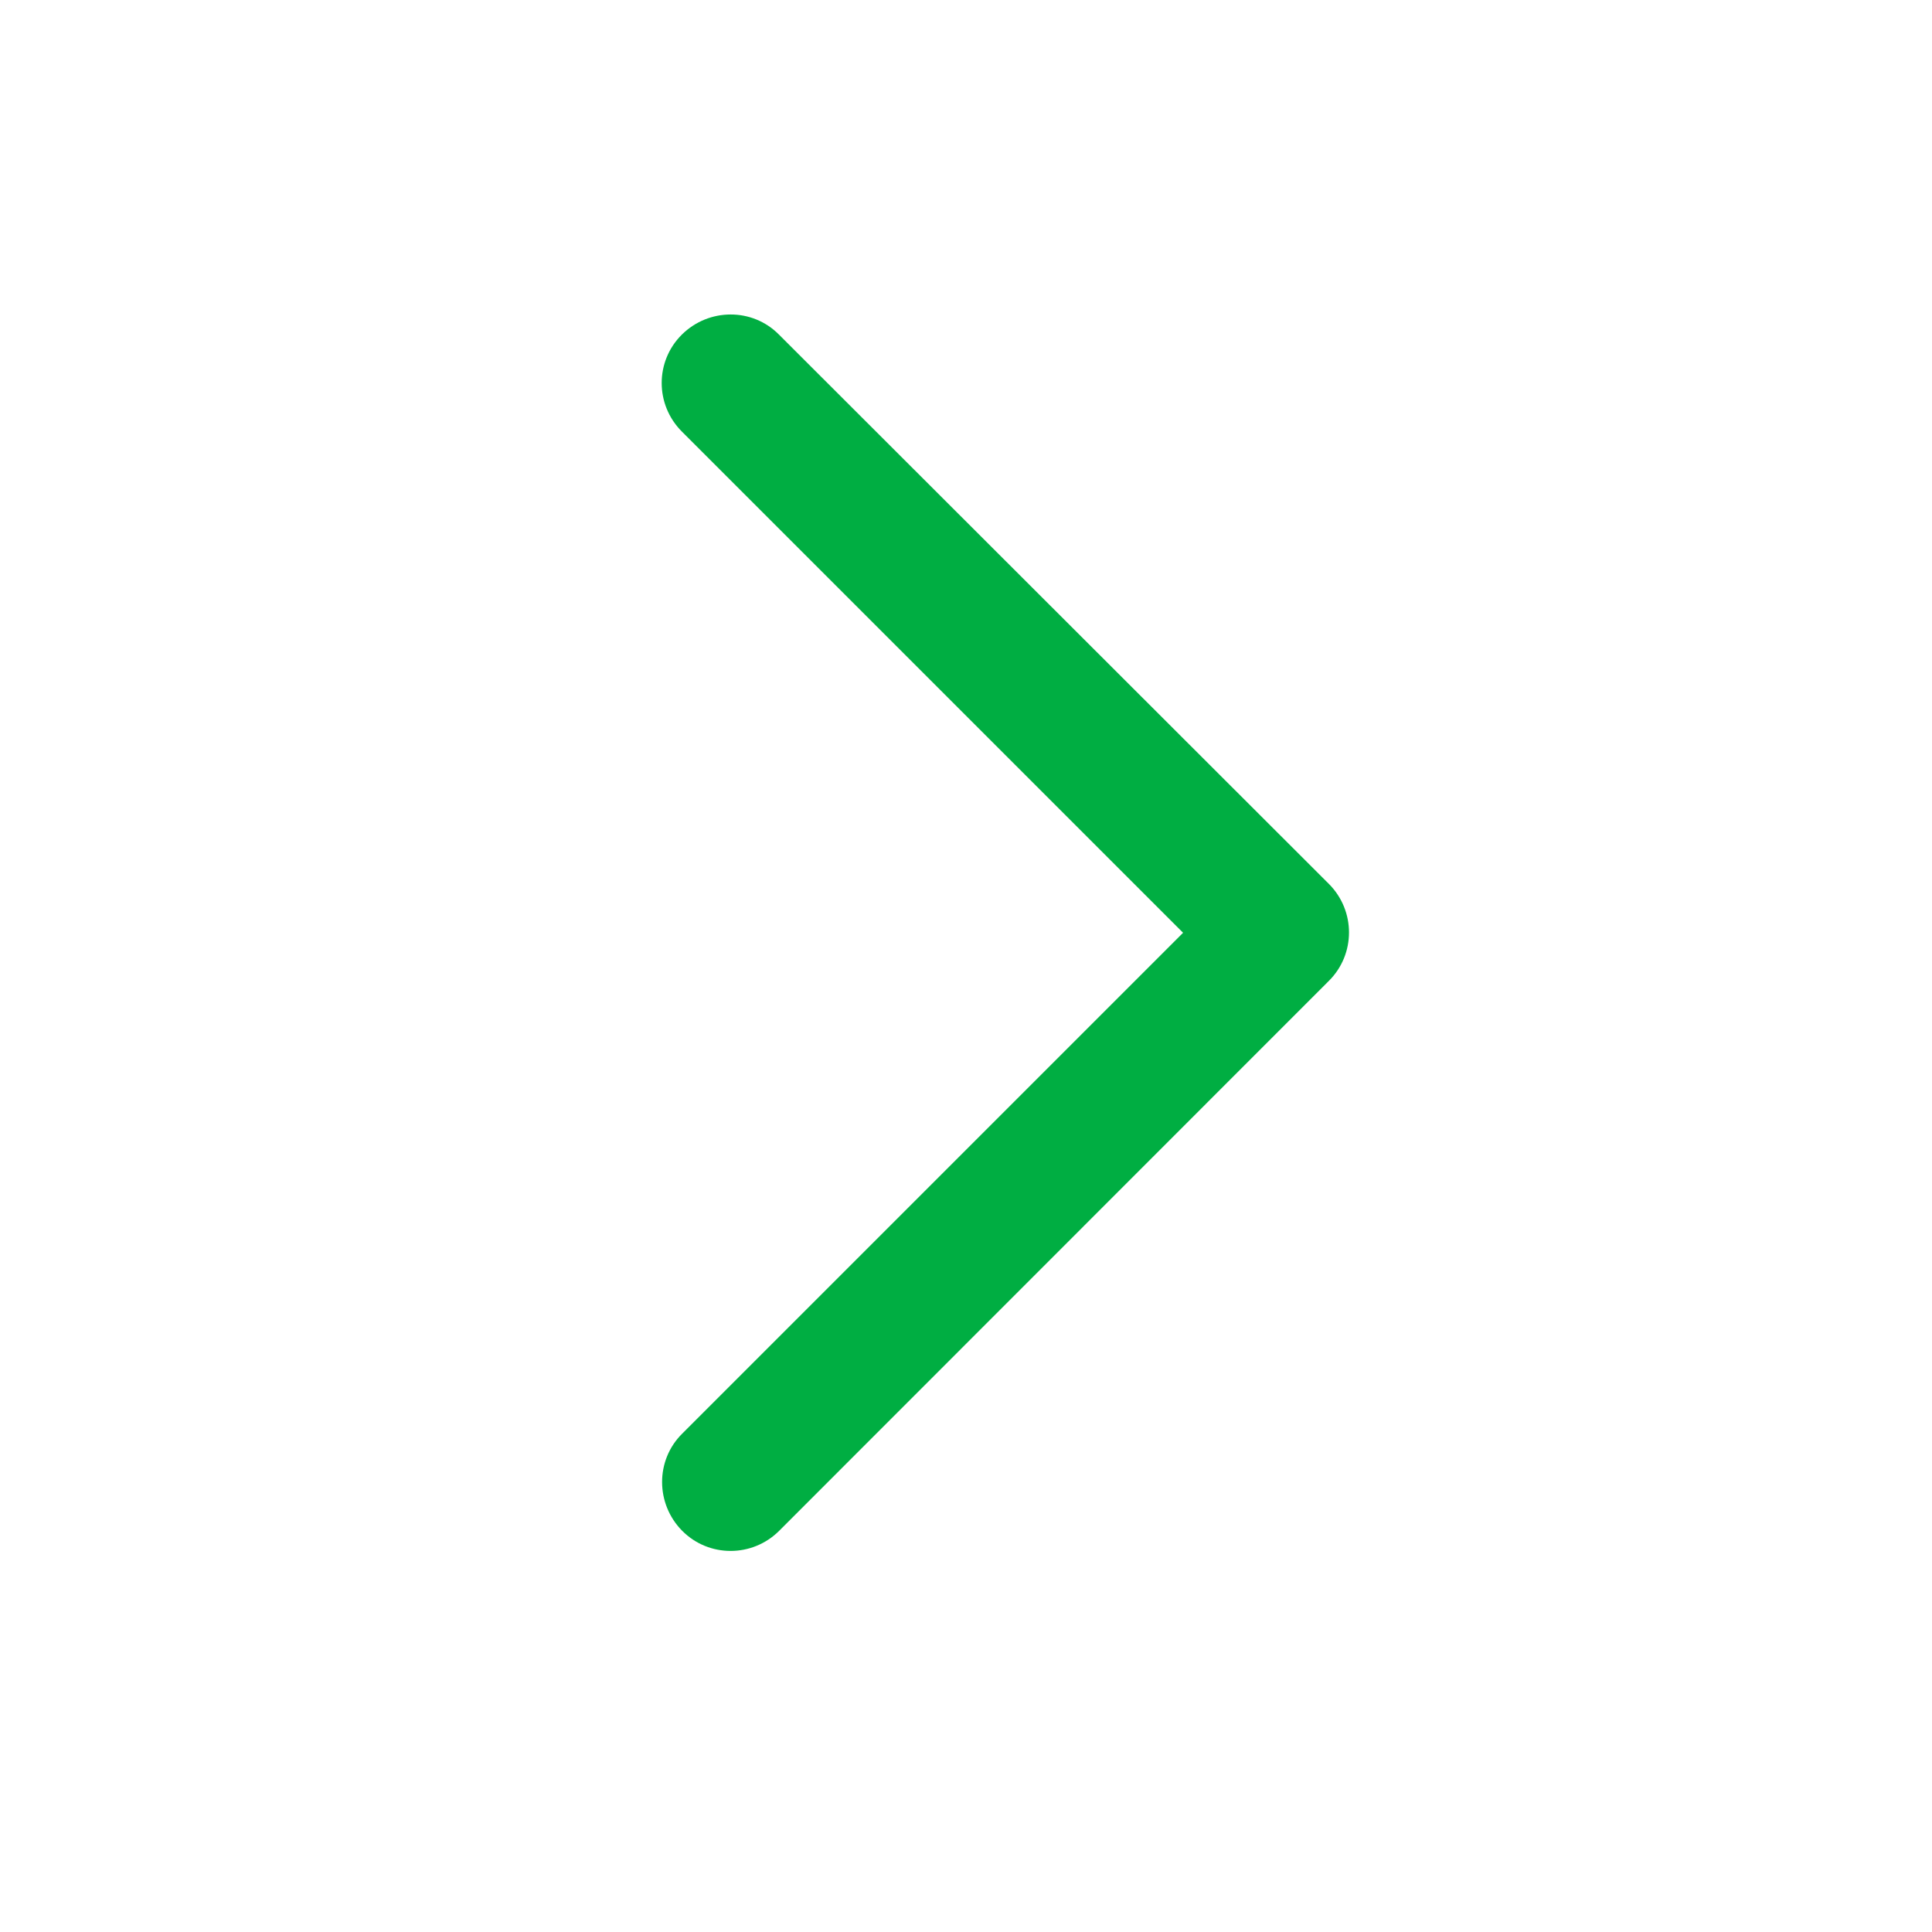
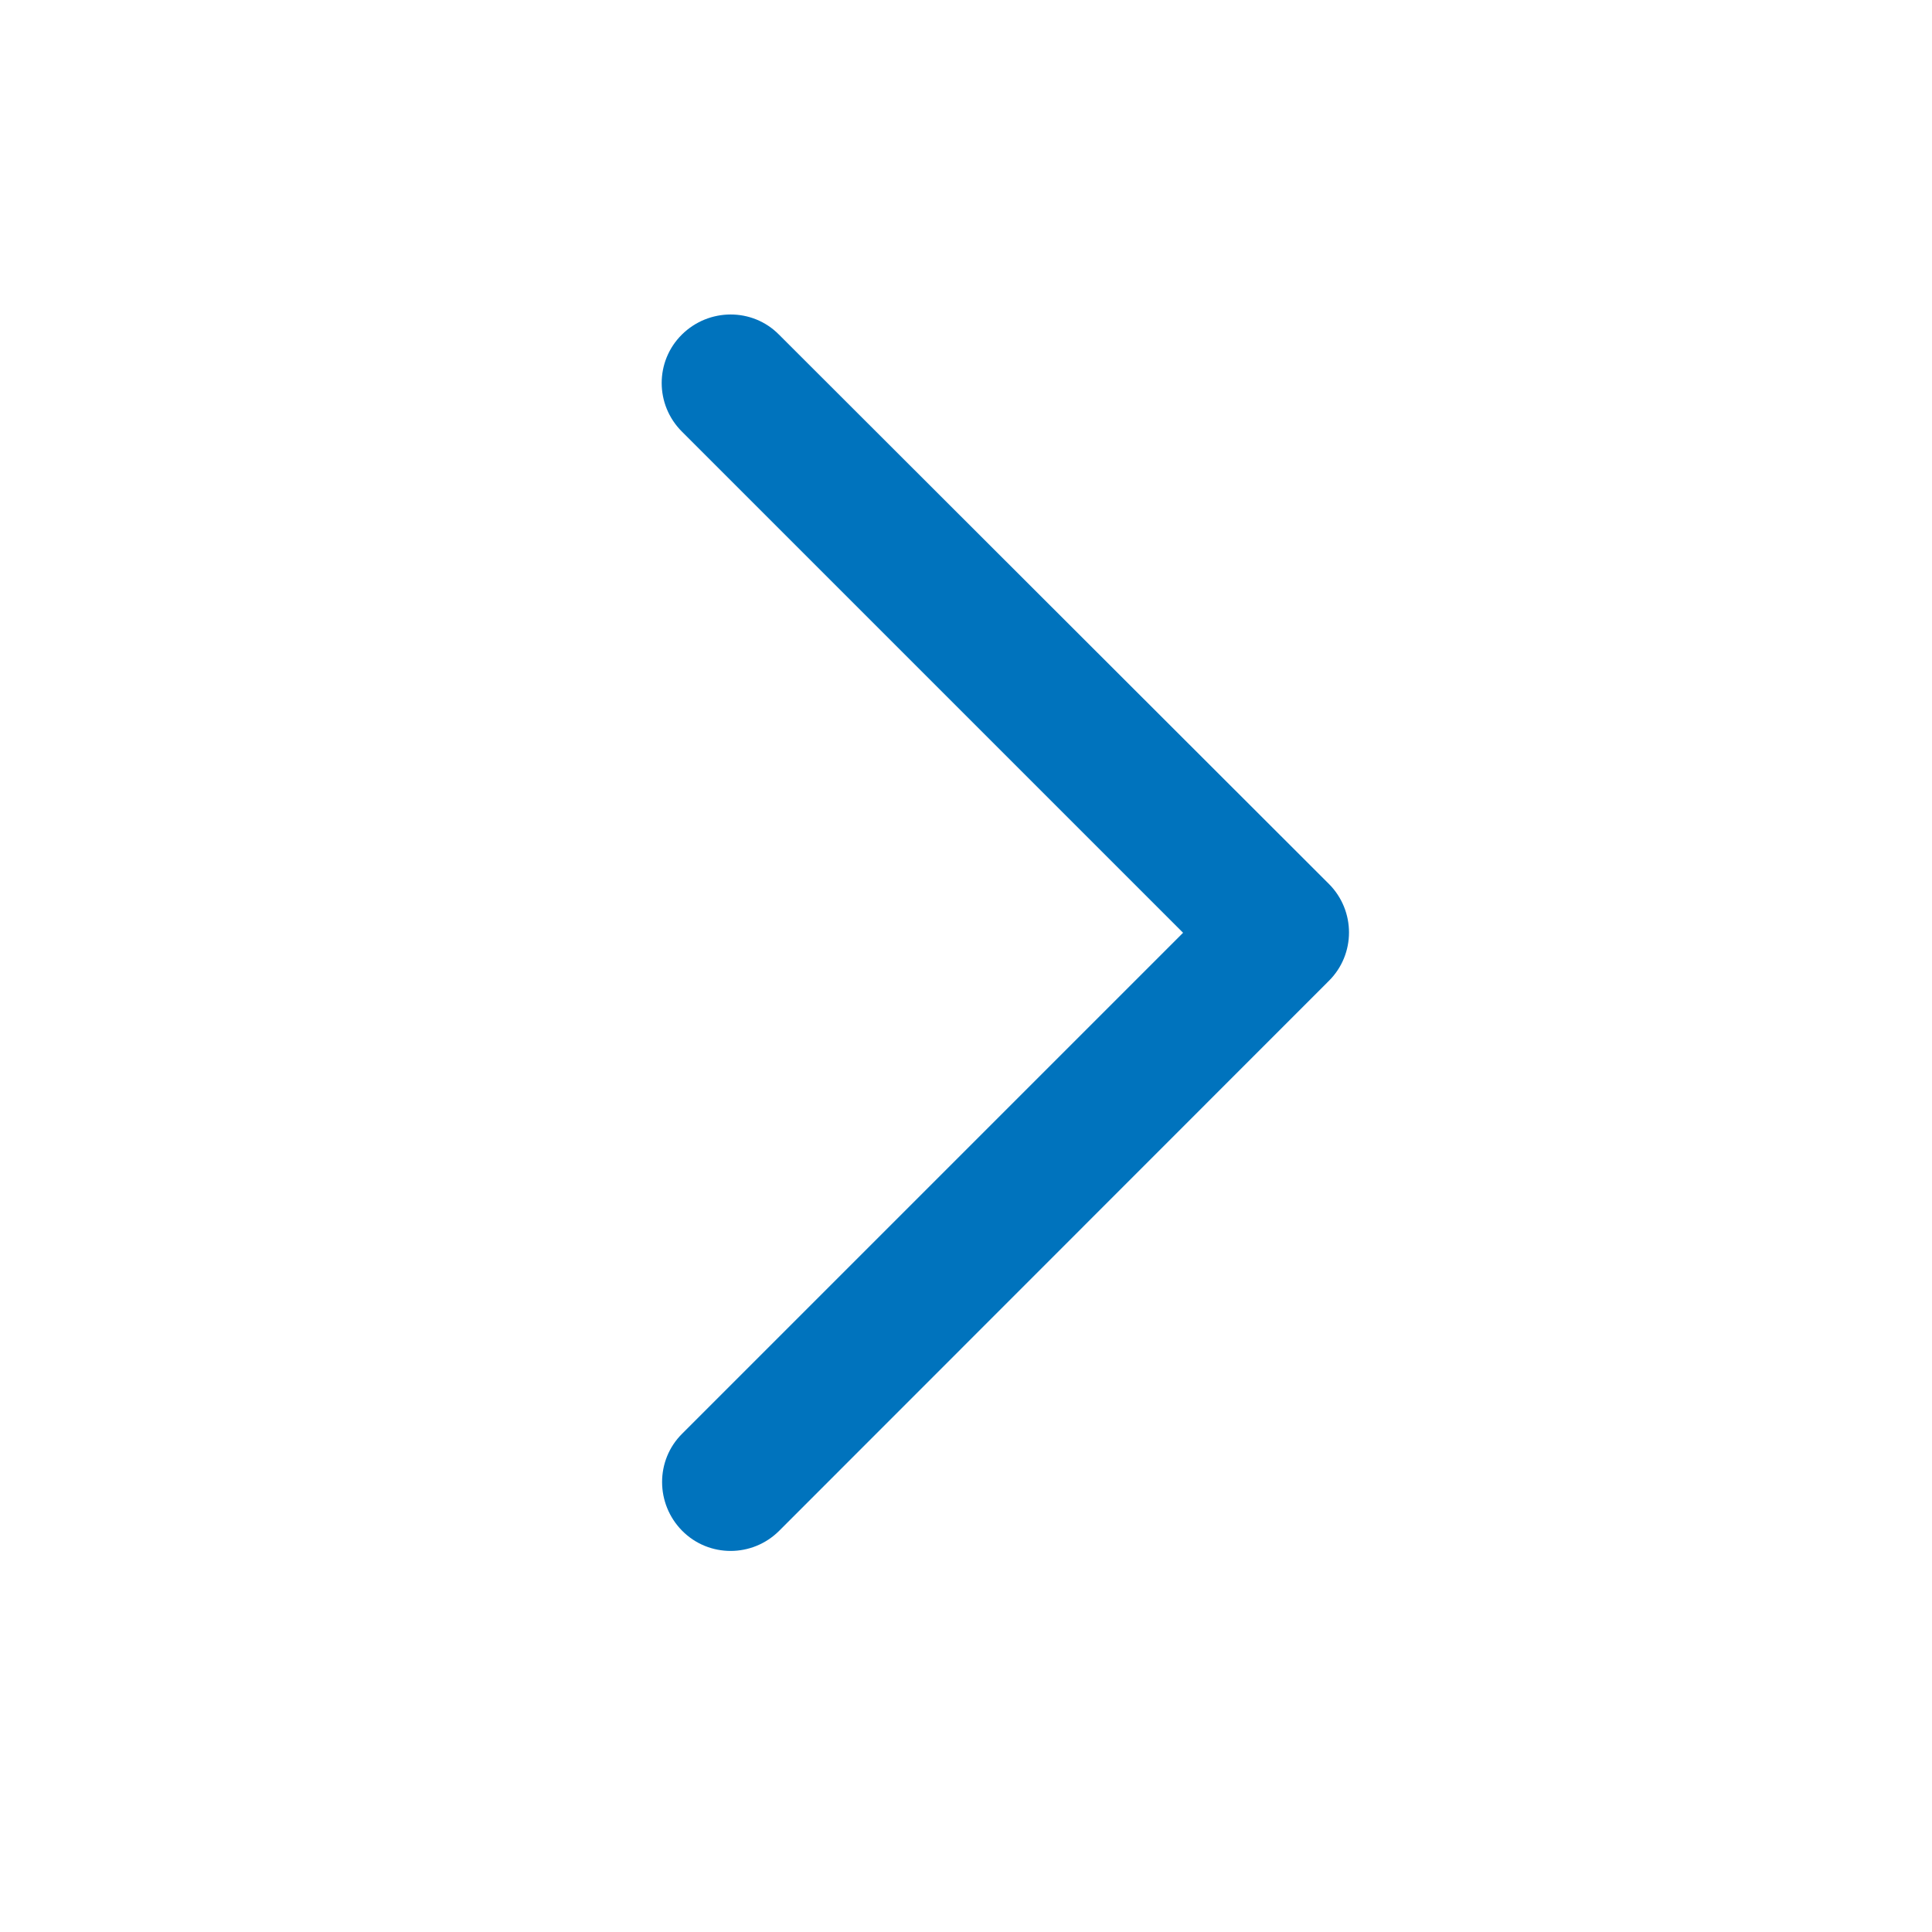
<svg xmlns="http://www.w3.org/2000/svg" width="25" height="25" viewBox="0 0 25 25" fill="none">
-   <path d="M17.195 11.437C17.543 11.785 17.543 12.348 17.195 12.693L10.083 19.808C9.735 20.156 9.172 20.156 8.827 19.808C8.483 19.46 8.479 18.897 8.827 18.552L15.309 12.07L8.824 5.585C8.475 5.237 8.475 4.674 8.824 4.329C9.172 3.985 9.735 3.981 10.079 4.329L17.195 11.437Z" fill="#00AE42" />
+   <path d="M17.195 11.437C17.543 11.785 17.543 12.348 17.195 12.693L10.083 19.808C9.735 20.156 9.172 20.156 8.827 19.808C8.483 19.46 8.479 18.897 8.827 18.552L15.309 12.07L8.824 5.585C8.475 5.237 8.475 4.674 8.824 4.329C9.172 3.985 9.735 3.981 10.079 4.329L17.195 11.437Z" fill="#0073BD" />
</svg>
